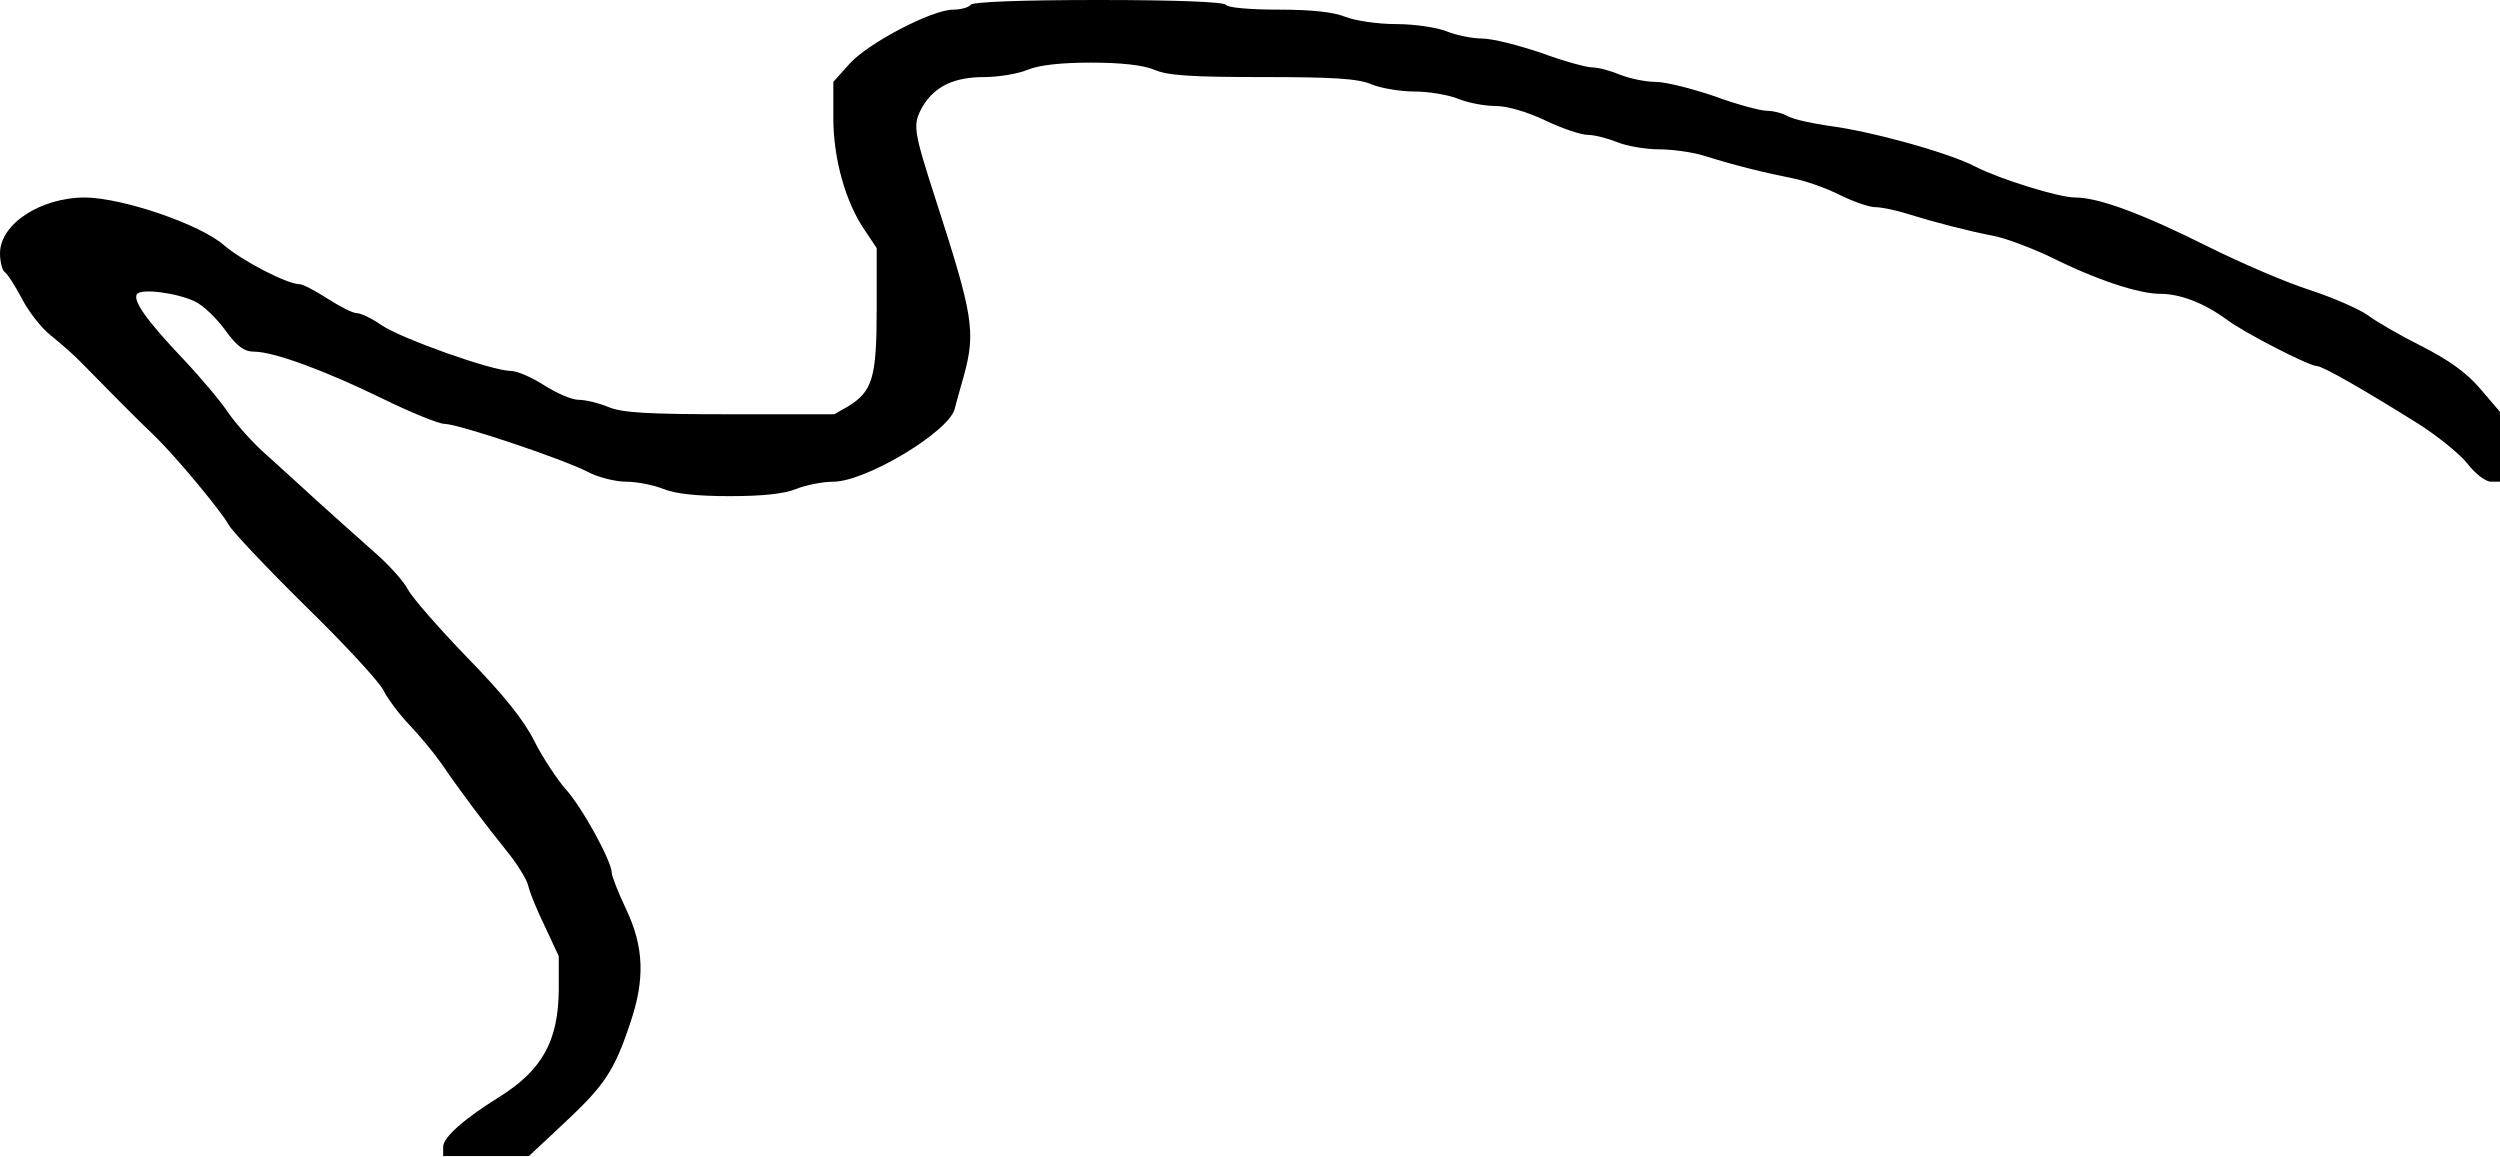
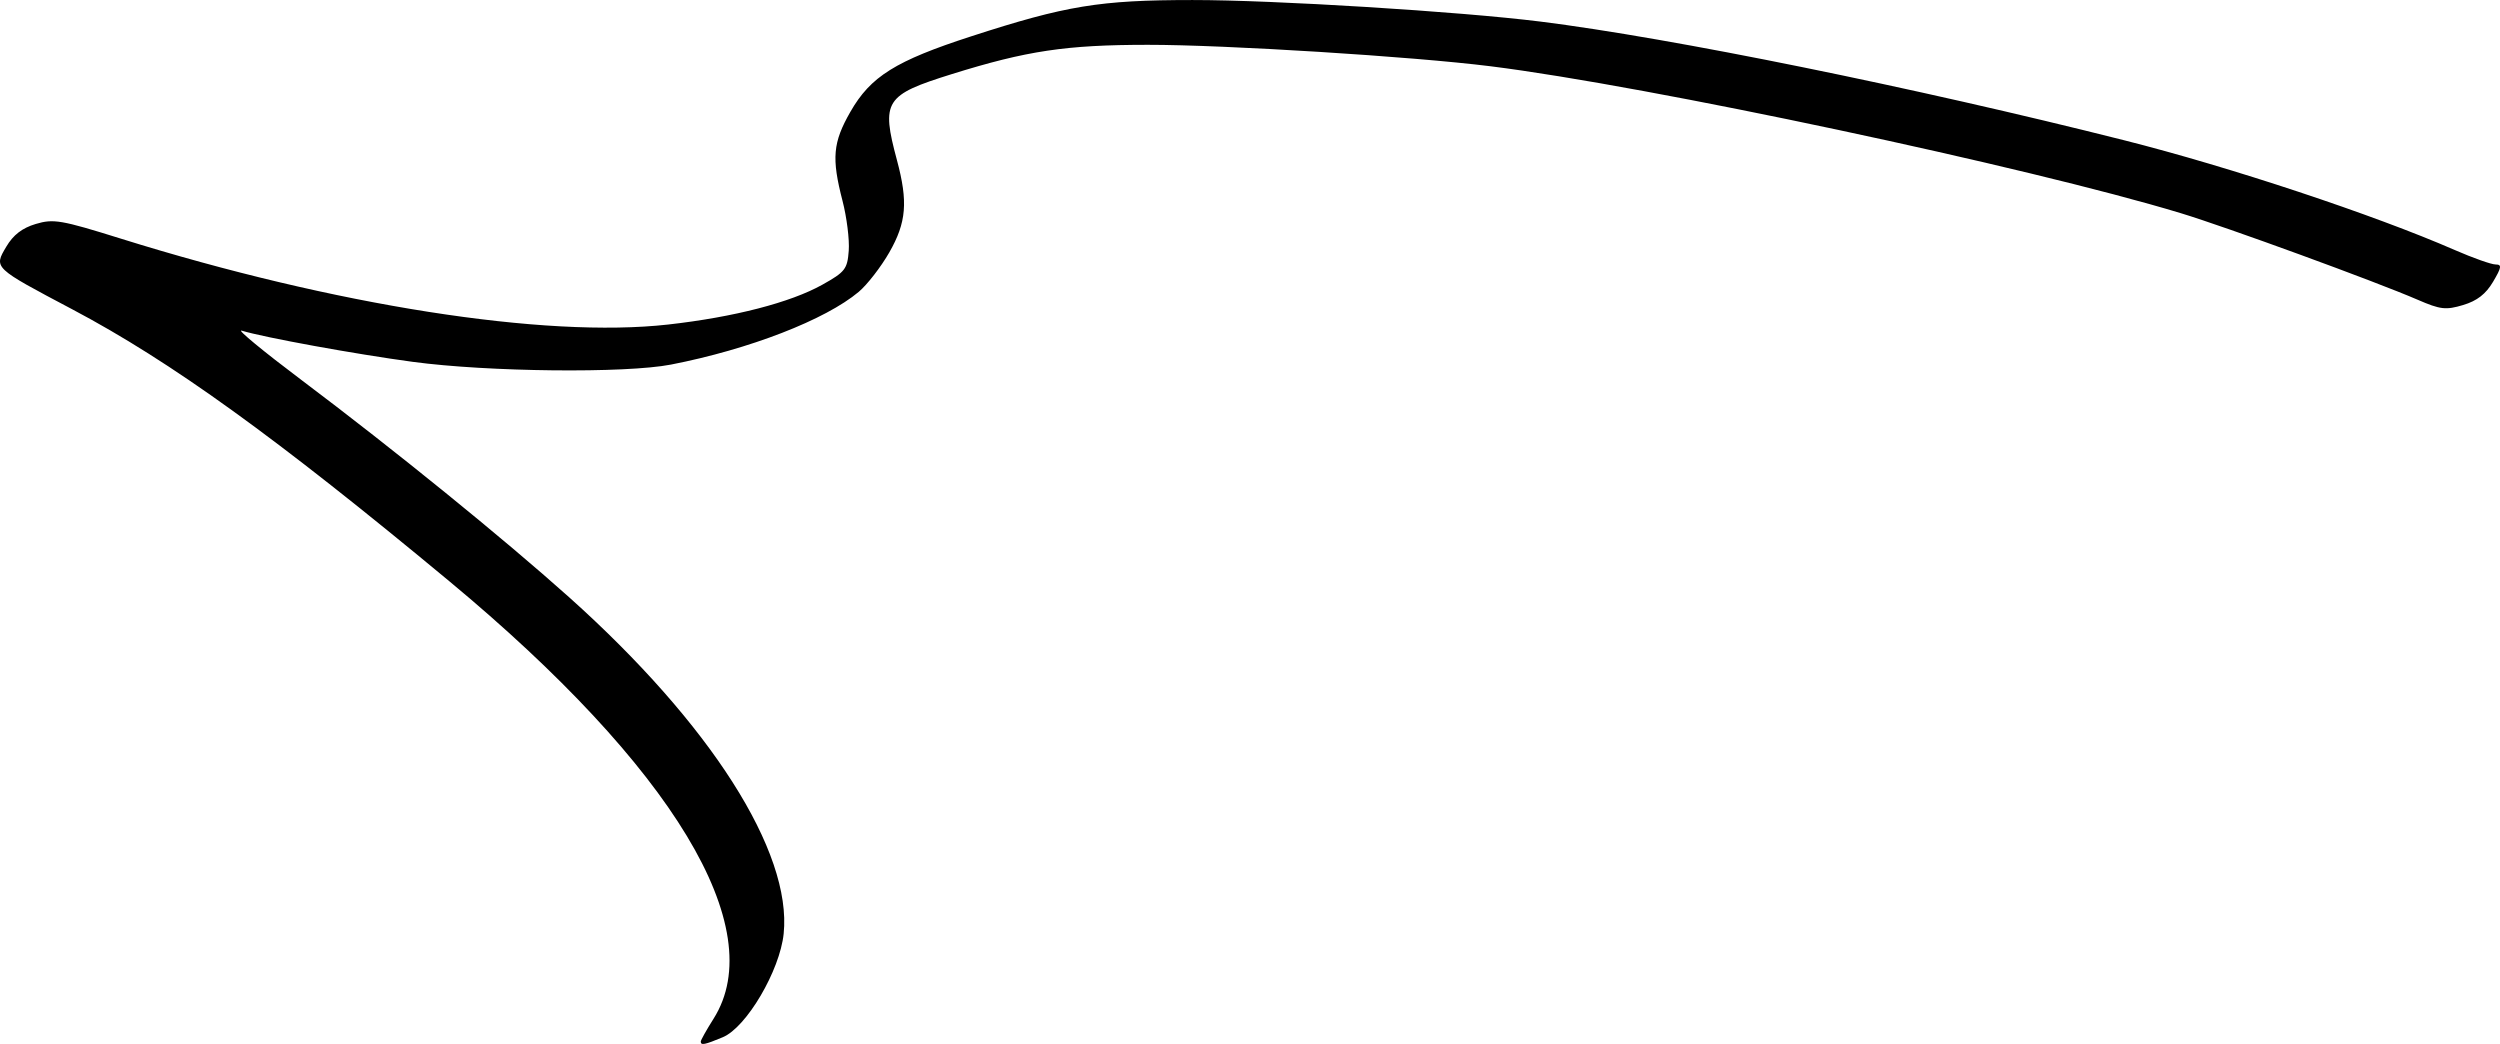
- <svg xmlns="http://www.w3.org/2000/svg" version="1.0" width="519pt" height="240pt" viewBox="0 0 519 240" preserveAspectRatio="xMidYMid meet">
-   <g transform="translate(0,240) scale(0.1,-0.1)" fill="#000000" stroke="none">
-     <path d="M2015 2390 c-3 -5 -20 -10 -36 -10 -44 0 -176 -69 -215 -112 l-34 -38 0 -75 c0 -84 25 -175 66 -234 l24 -36 0 -128 c0 -142 -9 -170 -60 -201 l-28 -16 -216 0 c-170 0 -224 3 -253 15 -19 8 -47 15 -62 15 -14 0 -46 14 -71 30 -25 16 -56 30 -70 30 -38 0 -227 67 -268 95 -20 14 -43 25 -52 25 -8 0 -35 14 -60 30 -25 16 -51 30 -58 30 -26 0 -120 49 -157 81 -49 43 -209 98 -288 99 -93 0 -177 -55 -177 -116 0 -18 5 -36 10 -39 6 -4 21 -28 35 -54 13 -26 40 -61 60 -77 20 -16 50 -42 66 -59 40 -41 115 -117 151 -151 45 -44 138 -156 153 -184 8 -14 79 -89 159 -168 80 -78 153 -157 162 -175 9 -18 33 -50 54 -72 21 -22 51 -58 67 -81 38 -56 90 -125 136 -182 21 -26 41 -58 44 -72 3 -14 19 -52 35 -85 l28 -60 0 -70 c-1 -106 -34 -166 -123 -222 -74 -46 -117 -84 -117 -104 l0 -19 89 0 89 0 77 72 c80 75 101 106 134 206 30 89 28 156 -9 234 -16 34 -30 69 -30 76 0 24 -62 137 -96 174 -18 21 -48 66 -65 100 -22 44 -64 96 -139 173 -59 61 -114 124 -123 141 -8 16 -39 51 -69 77 -29 26 -80 71 -113 101 -33 30 -83 76 -111 101 -29 25 -64 65 -80 88 -15 23 -58 74 -94 112 -75 79 -104 120 -96 134 8 13 84 3 121 -15 17 -8 45 -35 63 -60 24 -33 39 -44 59 -44 41 0 147 -39 266 -97 59 -29 118 -53 130 -53 28 0 243 -72 296 -99 22 -12 59 -21 81 -21 22 0 57 -7 77 -15 24 -10 69 -15 138 -15 69 0 114 5 138 15 20 8 55 15 77 15 67 0 239 103 252 151 3 13 12 44 19 69 25 91 19 126 -57 361 -49 152 -50 160 -28 199 25 41 65 60 127 60 30 0 71 7 90 15 24 10 70 15 132 15 62 0 108 -5 132 -15 27 -12 79 -15 225 -15 145 0 197 -3 225 -15 19 -8 60 -15 90 -15 29 0 70 -7 90 -15 19 -8 54 -15 77 -15 25 0 66 -12 104 -30 35 -17 75 -30 88 -30 14 0 41 -7 61 -15 19 -8 59 -15 87 -15 28 0 71 -6 96 -14 60 -19 125 -35 181 -46 26 -5 69 -20 97 -34 28 -14 62 -26 74 -26 13 0 43 -6 68 -14 58 -18 124 -35 180 -46 25 -5 78 -25 118 -44 94 -47 182 -76 227 -76 42 0 92 -20 137 -53 37 -28 172 -97 188 -97 12 0 99 -50 214 -122 37 -24 82 -60 98 -80 16 -21 38 -38 49 -38 l19 0 0 73 0 72 -41 48 c-29 34 -66 60 -123 89 -44 22 -94 51 -111 64 -17 12 -71 36 -120 52 -50 16 -145 57 -211 90 -136 68 -227 102 -276 102 -34 0 -156 38 -207 64 -55 29 -218 74 -306 85 -34 5 -70 13 -82 19 -12 7 -32 12 -45 12 -13 0 -62 13 -108 30 -47 16 -102 30 -123 30 -21 0 -54 7 -74 15 -19 8 -45 15 -57 15 -12 0 -60 13 -106 30 -47 16 -102 30 -123 30 -21 0 -54 7 -74 15 -20 8 -66 15 -105 15 -38 0 -84 7 -105 15 -24 10 -70 15 -139 15 -58 0 -106 4 -109 10 -4 6 -103 10 -265 10 -162 0 -261 -4 -265 -10z" />
+ <svg xmlns="http://www.w3.org/2000/svg" width="133.182mm" height="55.615mm" viewBox="0 0 133.182 55.615" version="1.1" id="svg1" xml:space="preserve">
+   <defs id="defs1" />
+   <g id="layer1" transform="translate(-48.26308,-102.7256)">
+     <path style="fill:#000000" d="m 85.593,158.216 c 0,-0.076 0.308,-0.625 0.684,-1.221 3.036,-4.81 -2.155,-13.405 -14.075,-23.303 -9.256,-7.686 -14.834,-11.709 -20.084,-14.486 -4.225,-2.235 -4.191,-2.202 -3.521,-3.337 0.37,-0.627 0.847,-0.996 1.57,-1.212 0.946,-0.283 1.349,-0.214 4.54,0.783 11.385,3.557 22.581,5.314 29.153,4.574 3.505,-0.394 6.518,-1.173 8.215,-2.123 1.211,-0.678 1.33,-0.831 1.403,-1.809 0.044,-0.588 -0.105,-1.782 -0.331,-2.654 -0.59,-2.279 -0.517,-3.111 0.419,-4.746 1.078,-1.885 2.409,-2.716 6.442,-4.023 5.045,-1.636 6.836,-1.93 11.779,-1.932 4.343,-0.002 14.231,0.61 18.521,1.146 6.988,0.874 19.934,3.505 31.089,6.318 5.65,1.425 13.323,3.971 17.639,5.854 0.97,0.423 1.949,0.77 2.174,0.77 0.344,0 0.323,0.148 -0.135,0.923 -0.385,0.652 -0.852,1.015 -1.593,1.237 -0.925,0.277 -1.212,0.244 -2.423,-0.281 -2.243,-0.971 -10.195,-3.877 -12.619,-4.612 -8.152,-2.471 -28.382,-6.777 -36.777,-7.827 -4.166,-0.521 -14.124,-1.144 -18.256,-1.142 -4.355,0.002 -6.445,0.315 -10.443,1.562 -3.564,1.112 -3.765,1.428 -2.918,4.583 0.597,2.224 0.506,3.316 -0.408,4.915 -0.443,0.774 -1.175,1.719 -1.627,2.099 -1.77,1.489 -5.834,3.064 -10.003,3.876 -2.42,0.471 -9.752,0.394 -13.758,-0.146 -3.056,-0.412 -7.899,-1.294 -9.114,-1.662 -0.284,-0.086 1.145,1.094 3.175,2.621 4.984,3.75 10.747,8.427 14.277,11.587 7.529,6.741 11.874,13.556 11.423,17.921 -0.202,1.961 -1.981,4.985 -3.242,5.512 -0.968,0.404 -1.173,0.445 -1.173,0.235 z" id="path1" />
  </g>
</svg>
